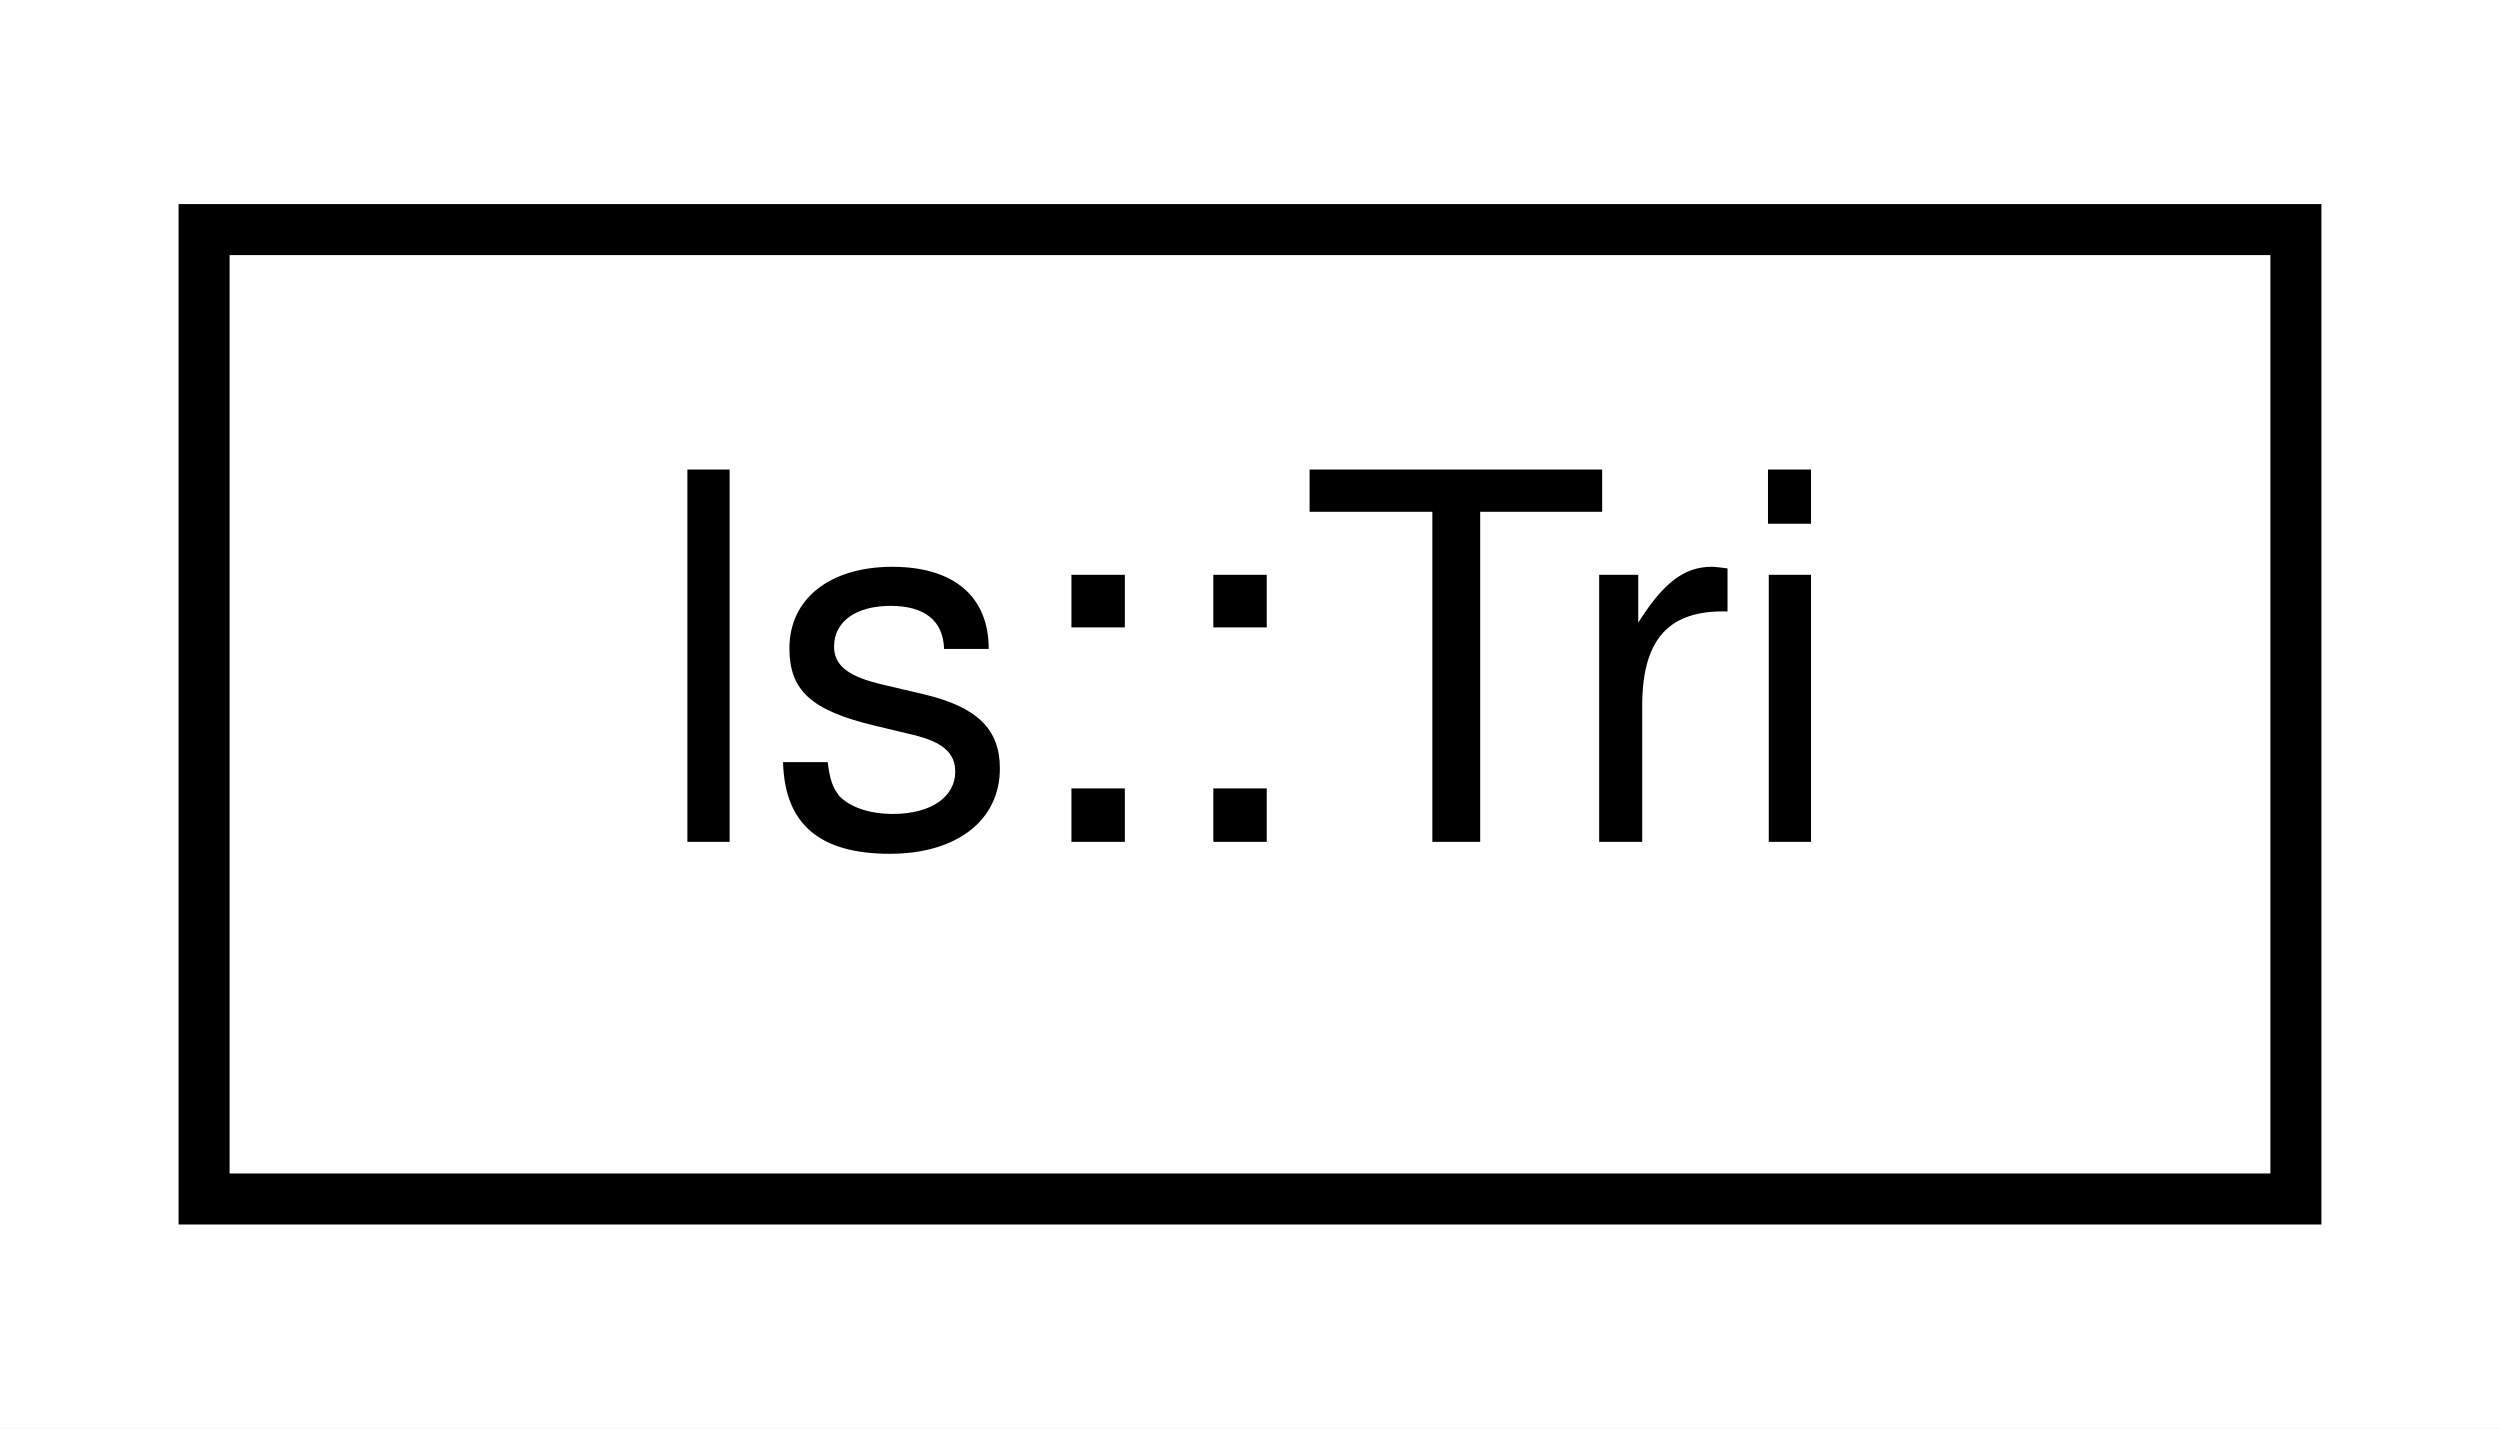
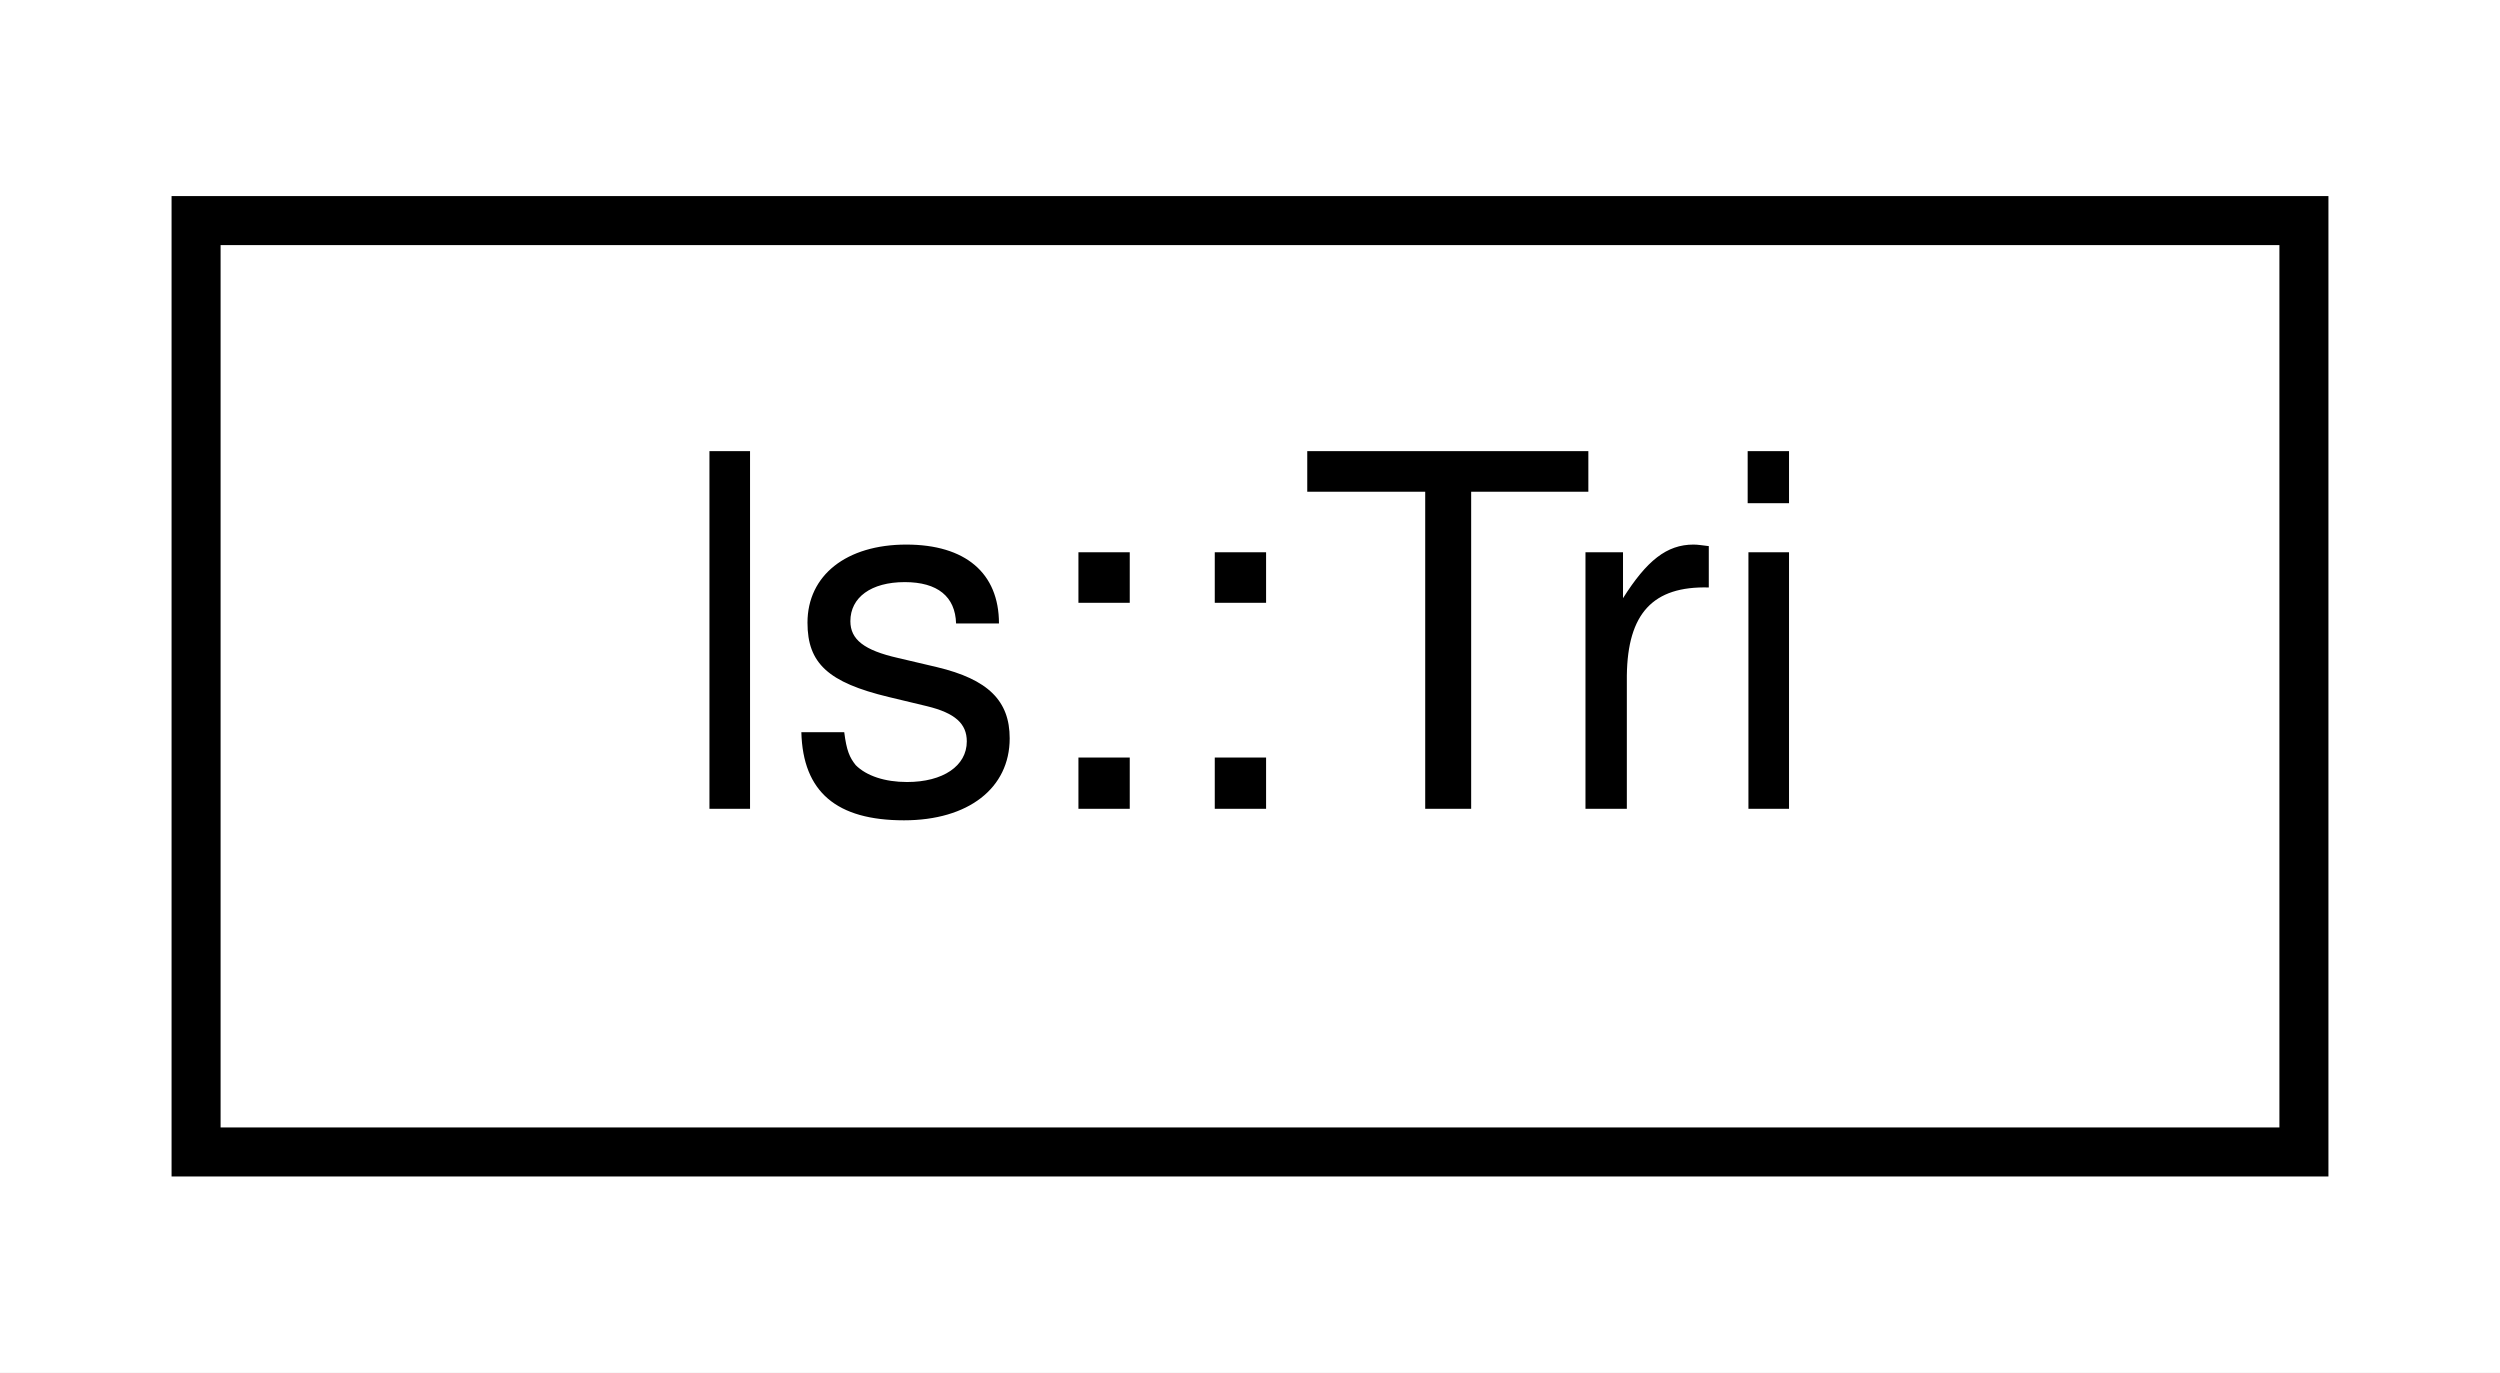
- <svg xmlns="http://www.w3.org/2000/svg" xmlns:xlink="http://www.w3.org/1999/xlink" width="49pt" height="28pt" viewBox="0.00 0.00 49.00 28.00">
+ <svg xmlns="http://www.w3.org/2000/svg" xmlns:xlink="http://www.w3.org/1999/xlink" width="51pt" height="28pt" viewBox="0.00 0.00 51.00 28.00">
  <g id="graph0" class="graph" transform="scale(1 1) rotate(0) translate(4 24)">
-     <polygon fill="#ffffff" stroke="transparent" points="-4,4 -4,-24 45,-24 45,4 -4,4" />
+     <polygon fill="white" stroke="transparent" points="-4,4 -4,-24 47,-24 47,4 -4,4" />
    <g id="node1" class="node">
      <g id="a_node1">
-         <a xlink:href="structls_1_1Tri.html" target="_top" xlink:title="Triangle. ">
-           <polygon fill="#ffffff" stroke="#000000" points="0,-.5 0,-19.5 41,-19.5 41,-.5 0,-.5" />
-           <text text-anchor="middle" x="20.5" y="-7.5" font-family="Helvetica,sans-Serif" font-size="10.00" fill="#000000">ls::Tri</text>
+         <a xlink:href="structls_1_1Tri.html" target="_top" xlink:title="Triangle.">
+           <polygon fill="white" stroke="black" points="0,-0.5 0,-19.5 43,-19.5 43,-0.5 0,-0.5" />
+           <text text-anchor="middle" x="21.5" y="-7.5" font-family="Helvetica,sans-Serif" font-size="10.00">ls::Tri</text>
        </a>
      </g>
    </g>
  </g>
</svg>
